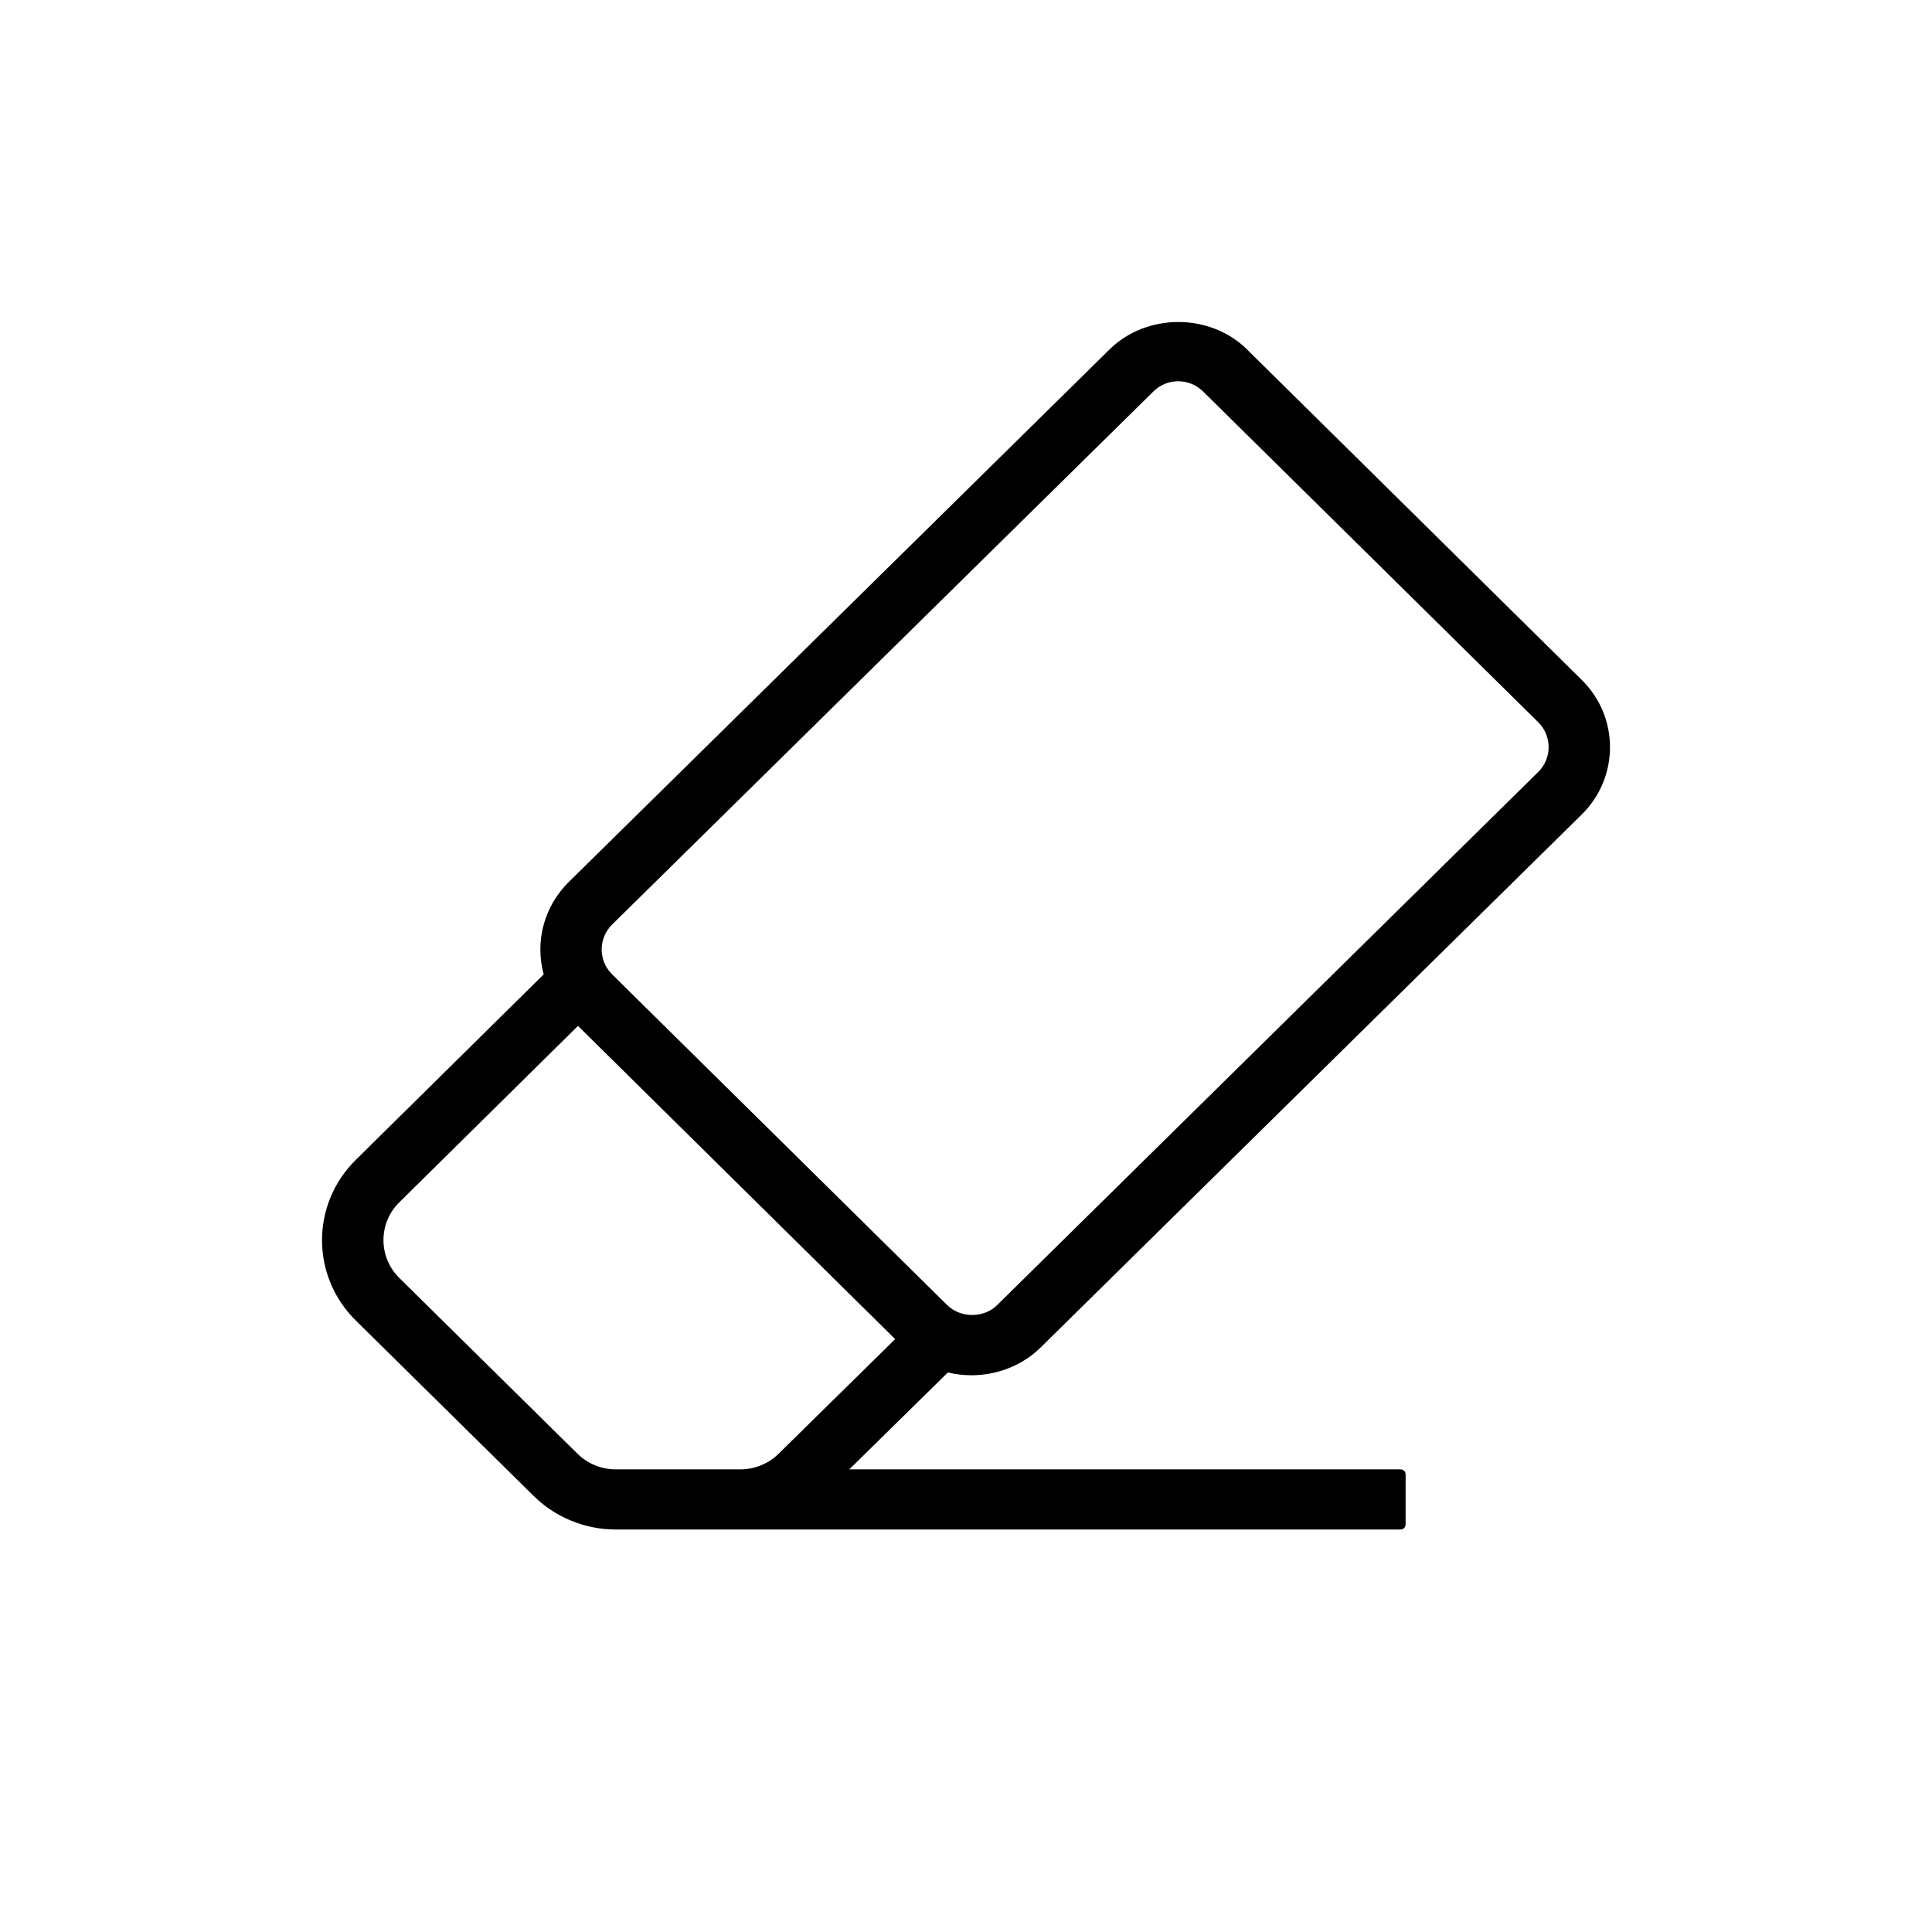
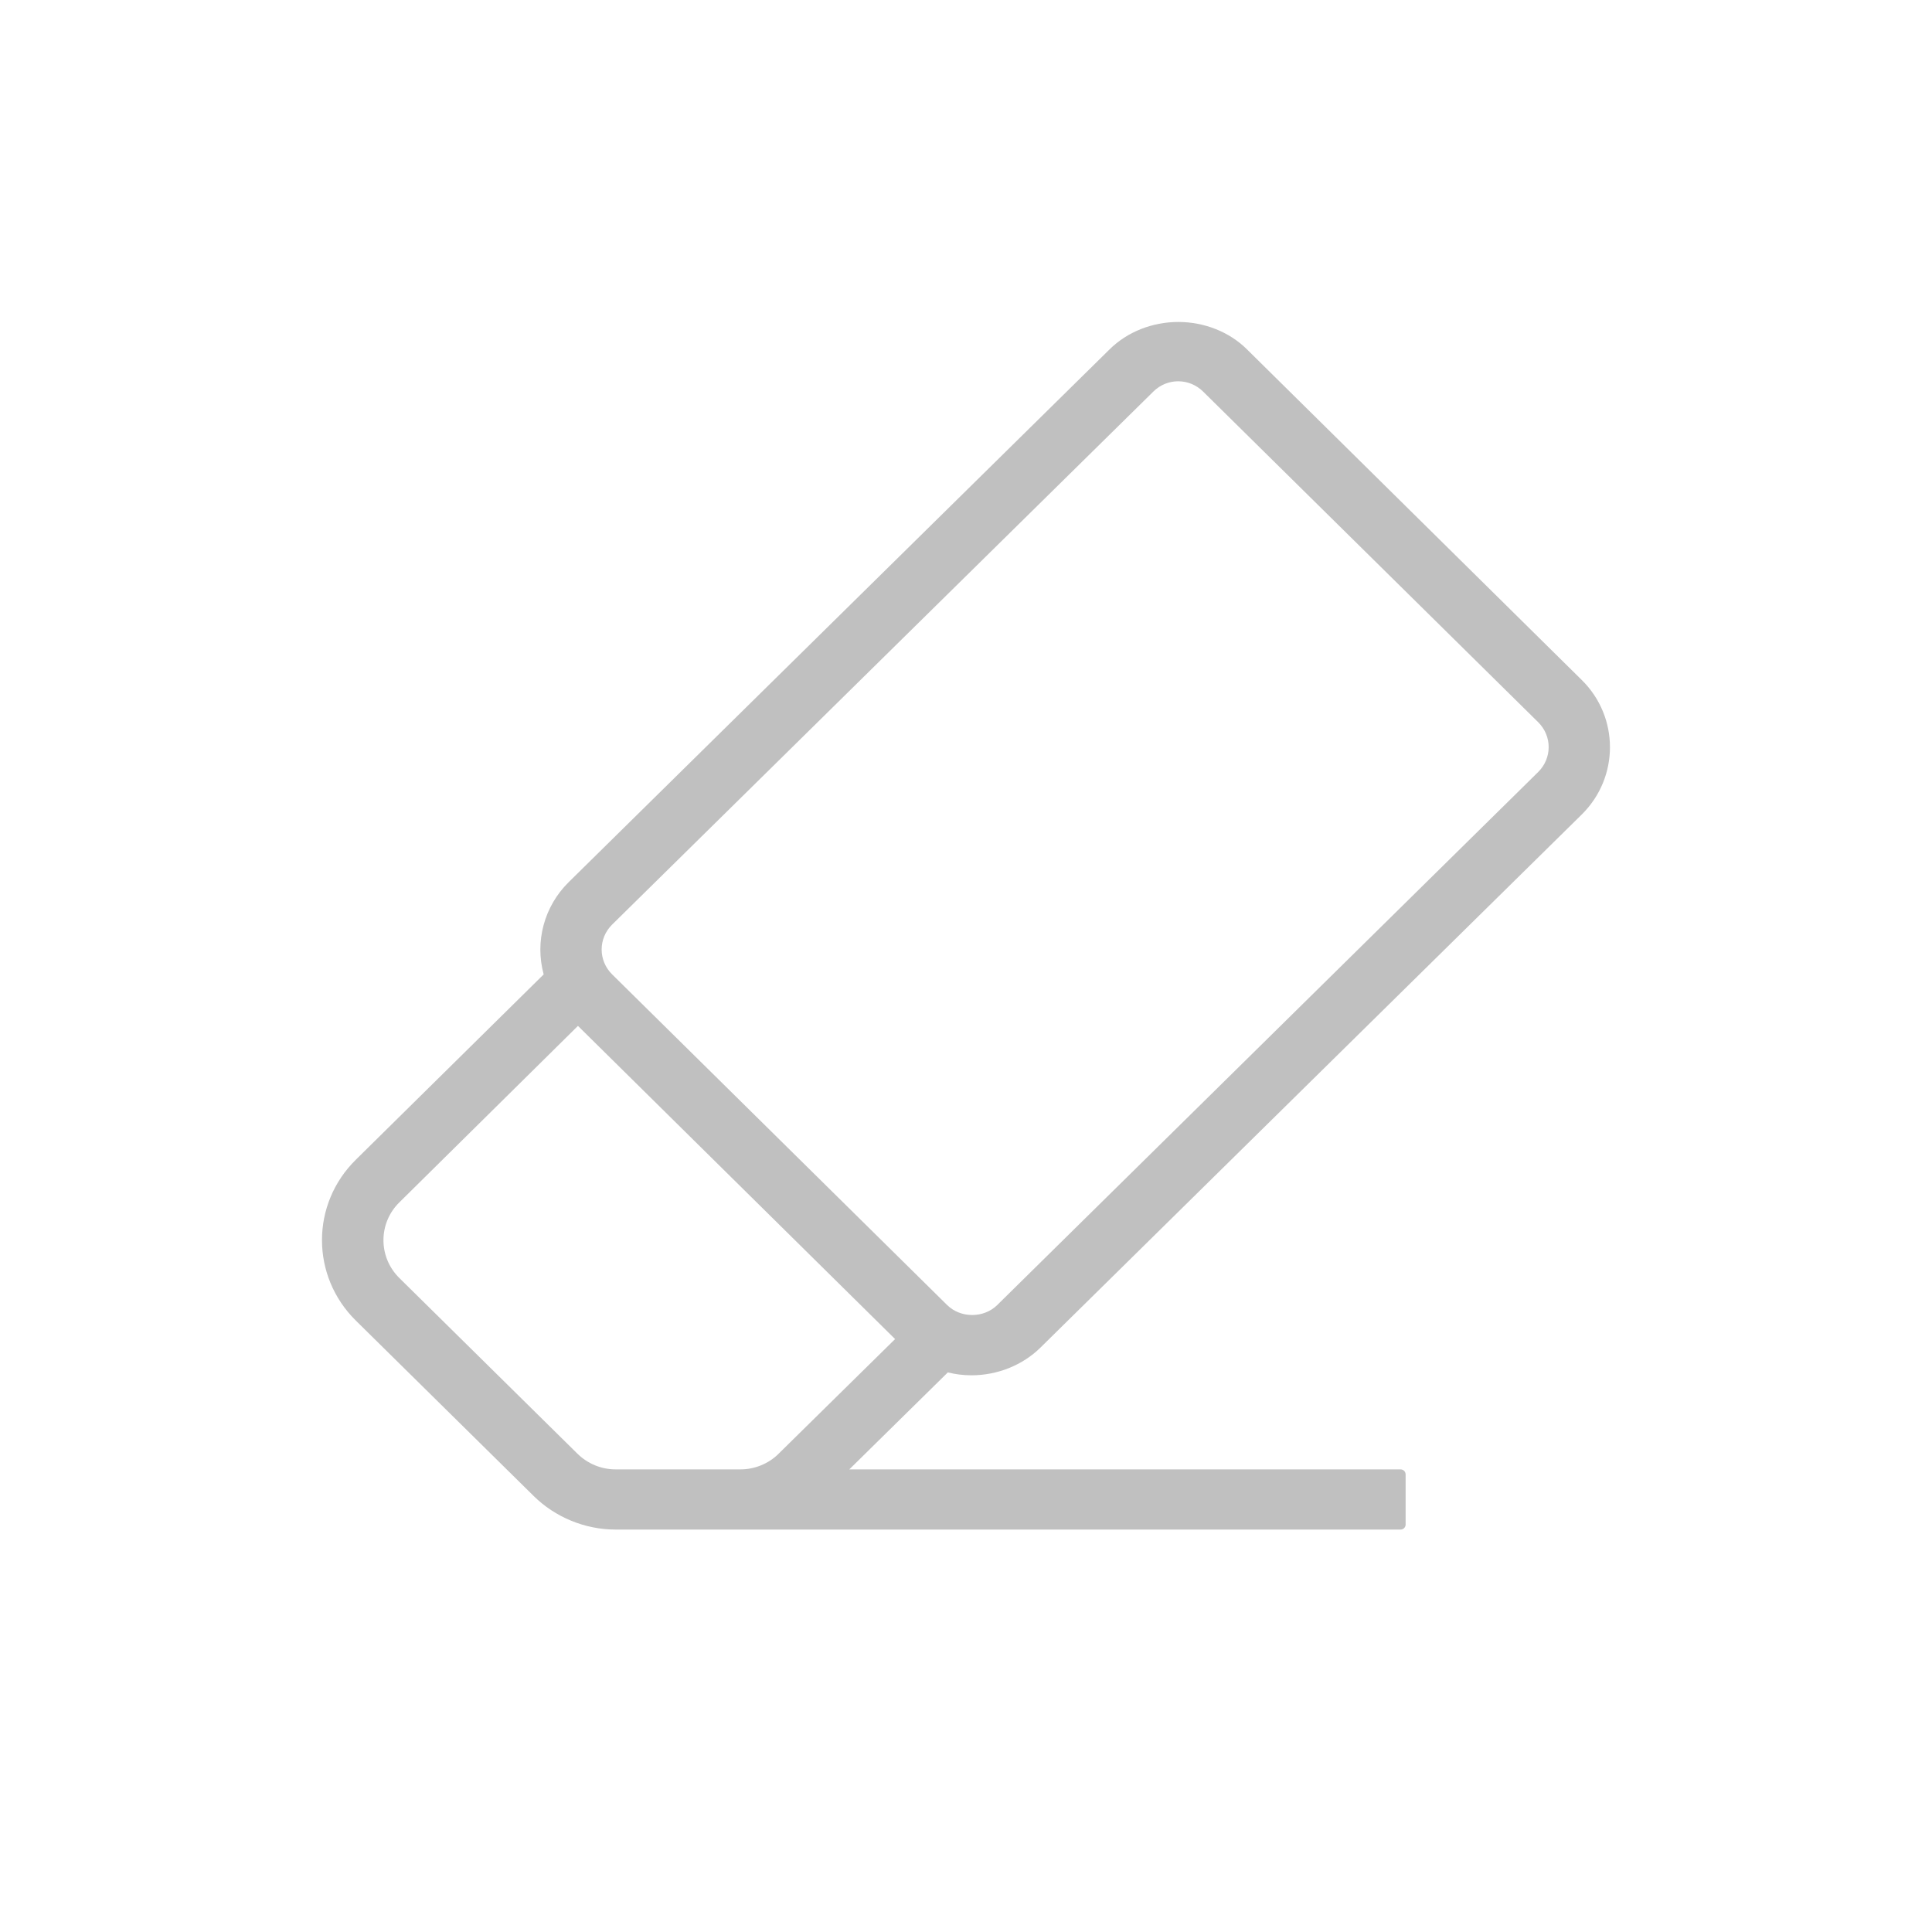
- <svg xmlns="http://www.w3.org/2000/svg" width="24" height="24" viewBox="0 0 24 24" fill="none">
-   <path d="M12.068 17.084C12.391 17.084 12.704 16.959 12.927 16.739L19.652 10.115C20.116 9.655 20.116 8.909 19.652 8.449L15.487 4.337C15.271 4.123 14.961 4 14.637 4C14.314 4 14.004 4.123 13.787 4.337L7.062 10.96C6.758 11.262 6.643 11.697 6.754 12.104L4.423 14.405C3.86 14.957 3.86 15.852 4.42 16.404L6.628 18.582C6.895 18.847 7.266 19 7.647 19H17.397C17.433 19 17.461 18.973 17.461 18.937V18.316C17.461 18.28 17.433 18.253 17.397 18.253H10.55L11.775 17.049C11.869 17.072 11.967 17.084 12.068 17.084ZM9.199 18.253H7.647C7.469 18.253 7.298 18.182 7.172 18.057L4.962 15.877C4.697 15.616 4.697 15.191 4.964 14.932L7.18 12.744L11.12 16.635L9.672 18.059C9.548 18.182 9.375 18.253 9.199 18.253ZM19.108 9.59L12.385 16.214C12.306 16.292 12.194 16.335 12.077 16.335C11.959 16.335 11.848 16.292 11.768 16.214L7.604 12.104C7.431 11.933 7.431 11.657 7.604 11.485L14.329 4.862C14.412 4.78 14.522 4.736 14.635 4.736C14.751 4.736 14.86 4.78 14.944 4.862L19.108 8.971C19.281 9.143 19.281 9.419 19.108 9.59Z" fill="black" />
+ <svg xmlns="http://www.w3.org/2000/svg" width="20" height="20" viewBox="0 0 20 20" fill="none">
+   <path d="M10.057 14.237C10.326 14.237 10.587 14.132 10.772 13.949L16.376 8.43C16.763 8.046 16.763 7.424 16.376 7.041L12.906 3.614C12.726 3.436 12.467 3.333 12.198 3.333C11.928 3.333 11.67 3.436 11.489 3.614L5.885 9.134C5.632 9.385 5.536 9.747 5.628 10.087L3.685 12.004C3.216 12.464 3.216 13.21 3.684 13.671L5.523 15.485C5.746 15.706 6.055 15.834 6.372 15.834H14.498C14.528 15.834 14.551 15.811 14.551 15.781V15.264C14.551 15.234 14.528 15.211 14.498 15.211H8.792L9.812 14.207C9.891 14.227 9.973 14.237 10.057 14.237ZM7.666 15.211H6.372C6.224 15.211 6.082 15.152 5.976 15.047L4.135 13.231C3.914 13.014 3.914 12.66 4.137 12.444L5.983 10.62L9.266 13.862L8.06 15.049C7.957 15.152 7.812 15.211 7.666 15.211ZM15.923 7.992L10.321 13.512C10.255 13.576 10.162 13.613 10.064 13.613C9.966 13.613 9.873 13.576 9.807 13.512L6.337 10.087C6.192 9.944 6.192 9.714 6.337 9.571L11.941 4.052C12.01 3.984 12.101 3.947 12.196 3.947C12.292 3.947 12.383 3.984 12.453 4.052L15.923 7.476C16.068 7.619 16.068 7.849 15.923 7.992Z" fill="#C0C0C0" />
</svg>
